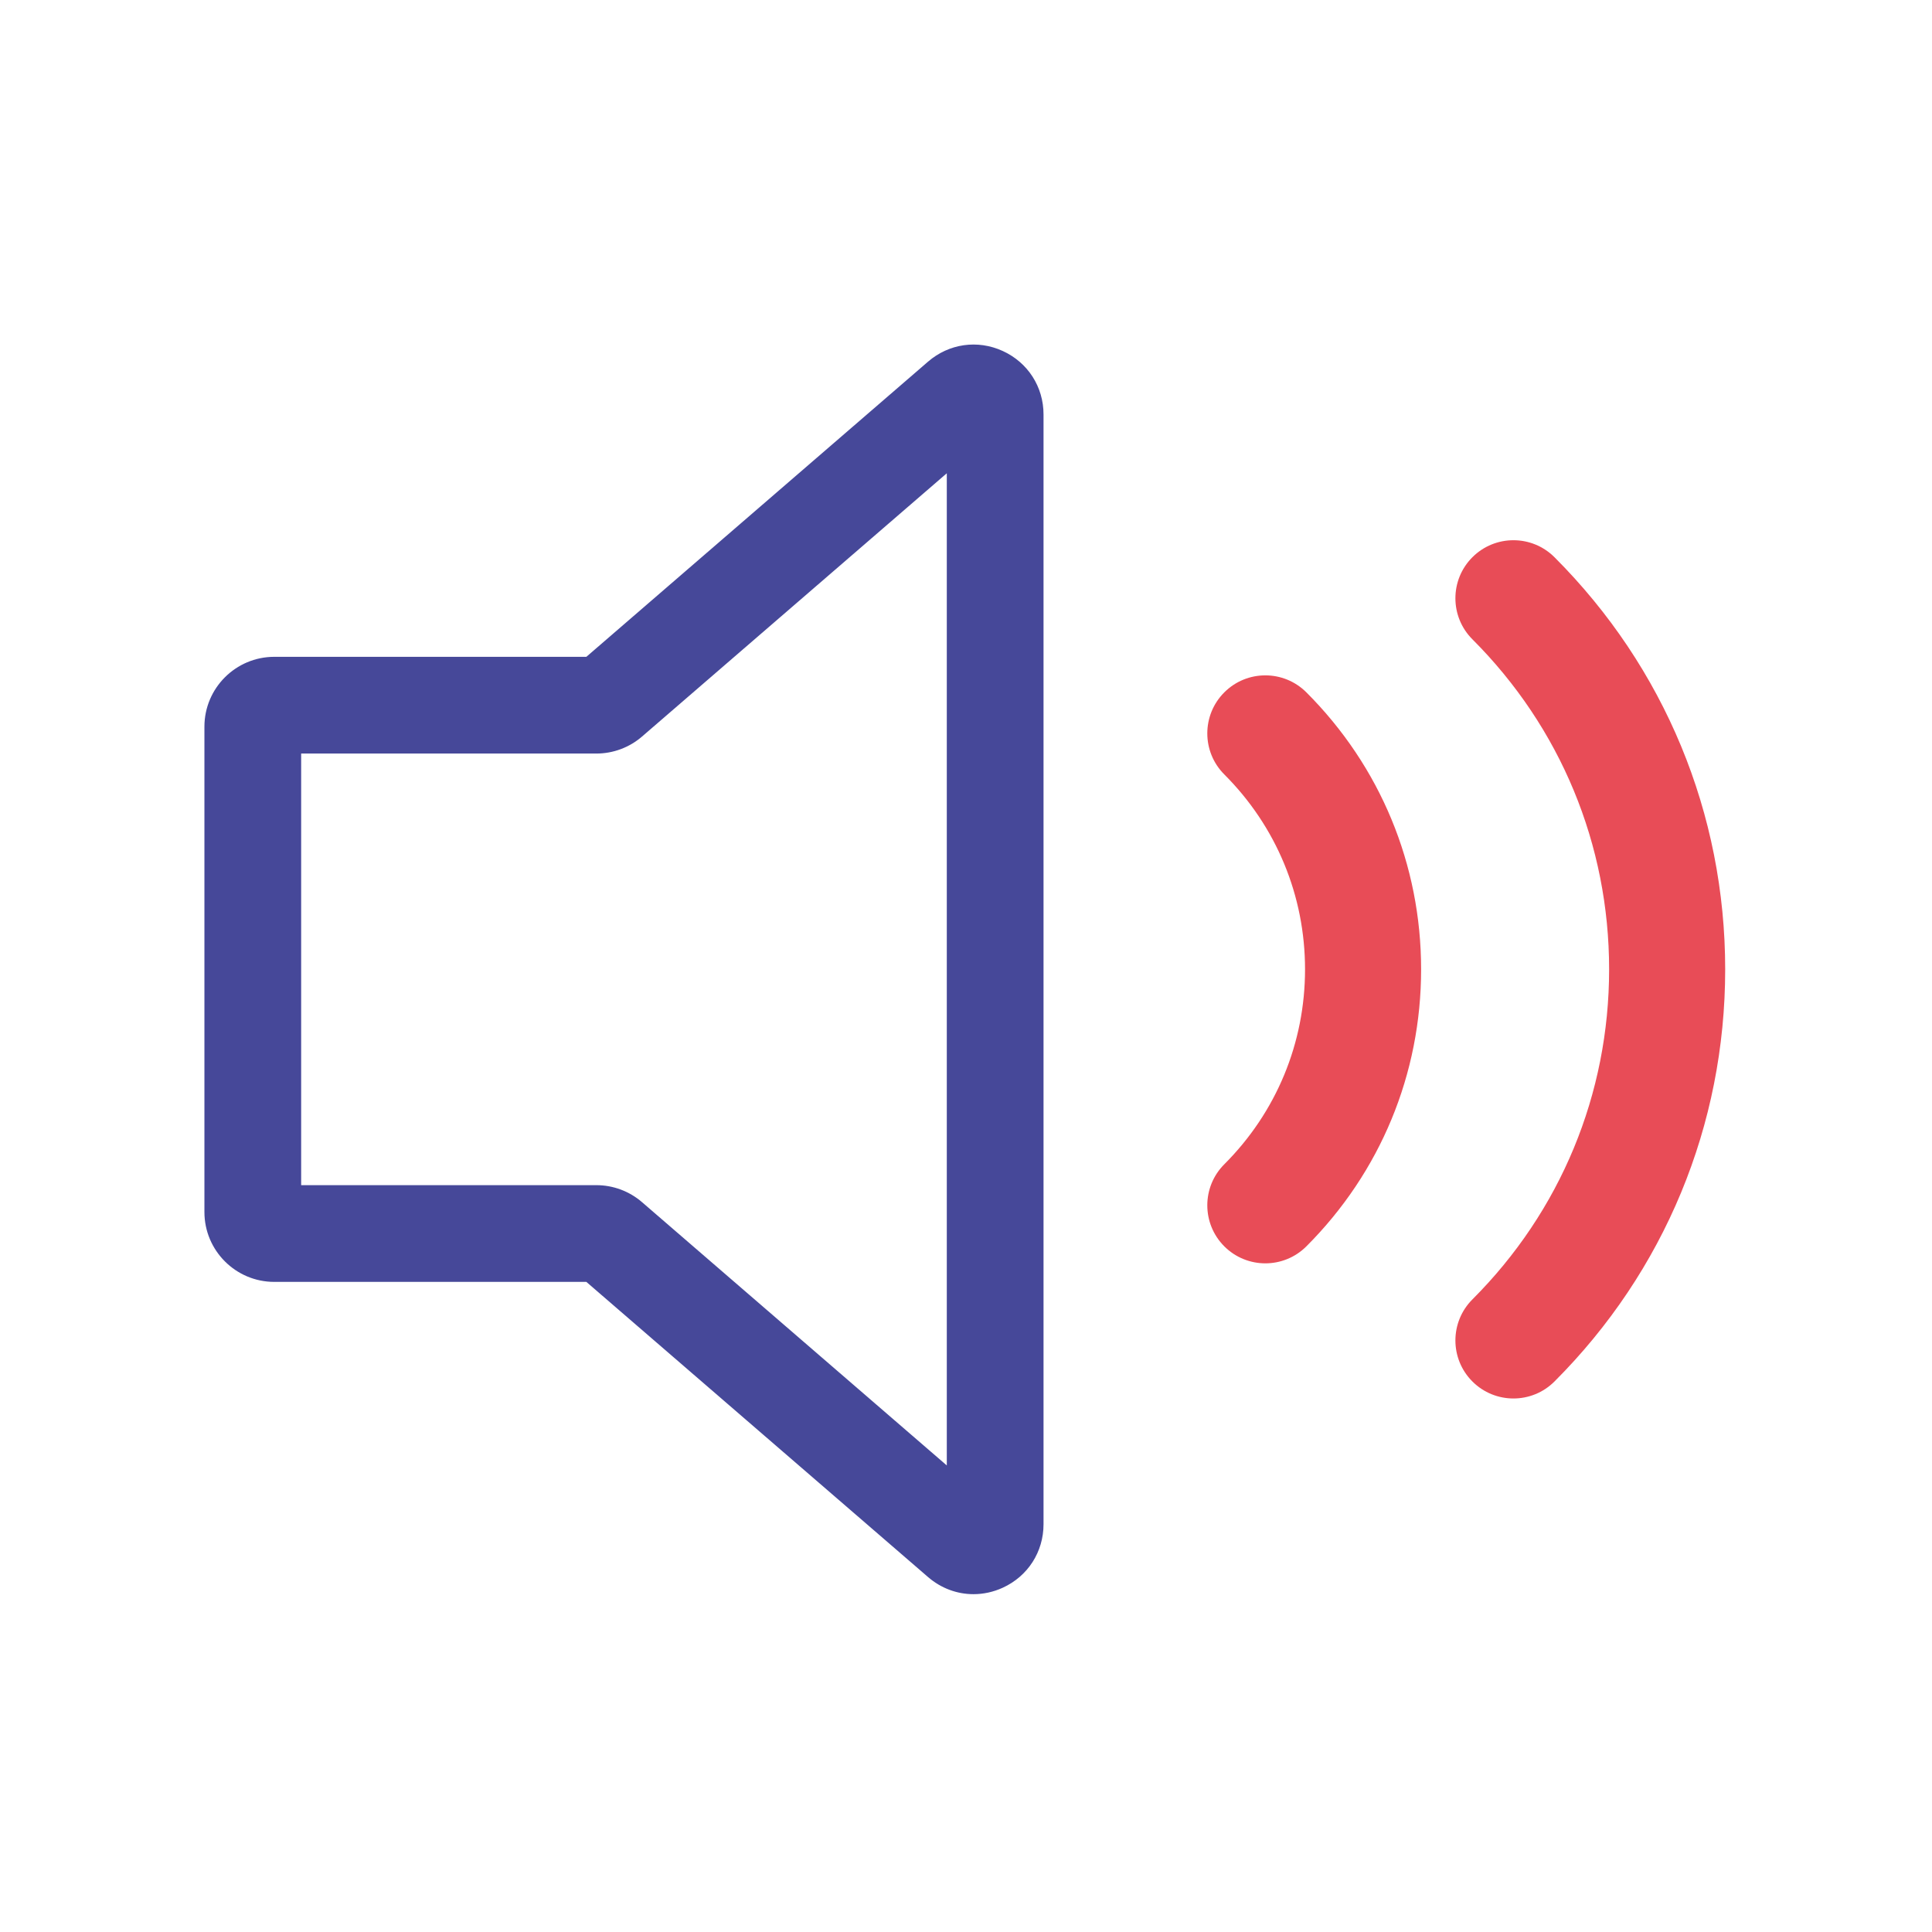
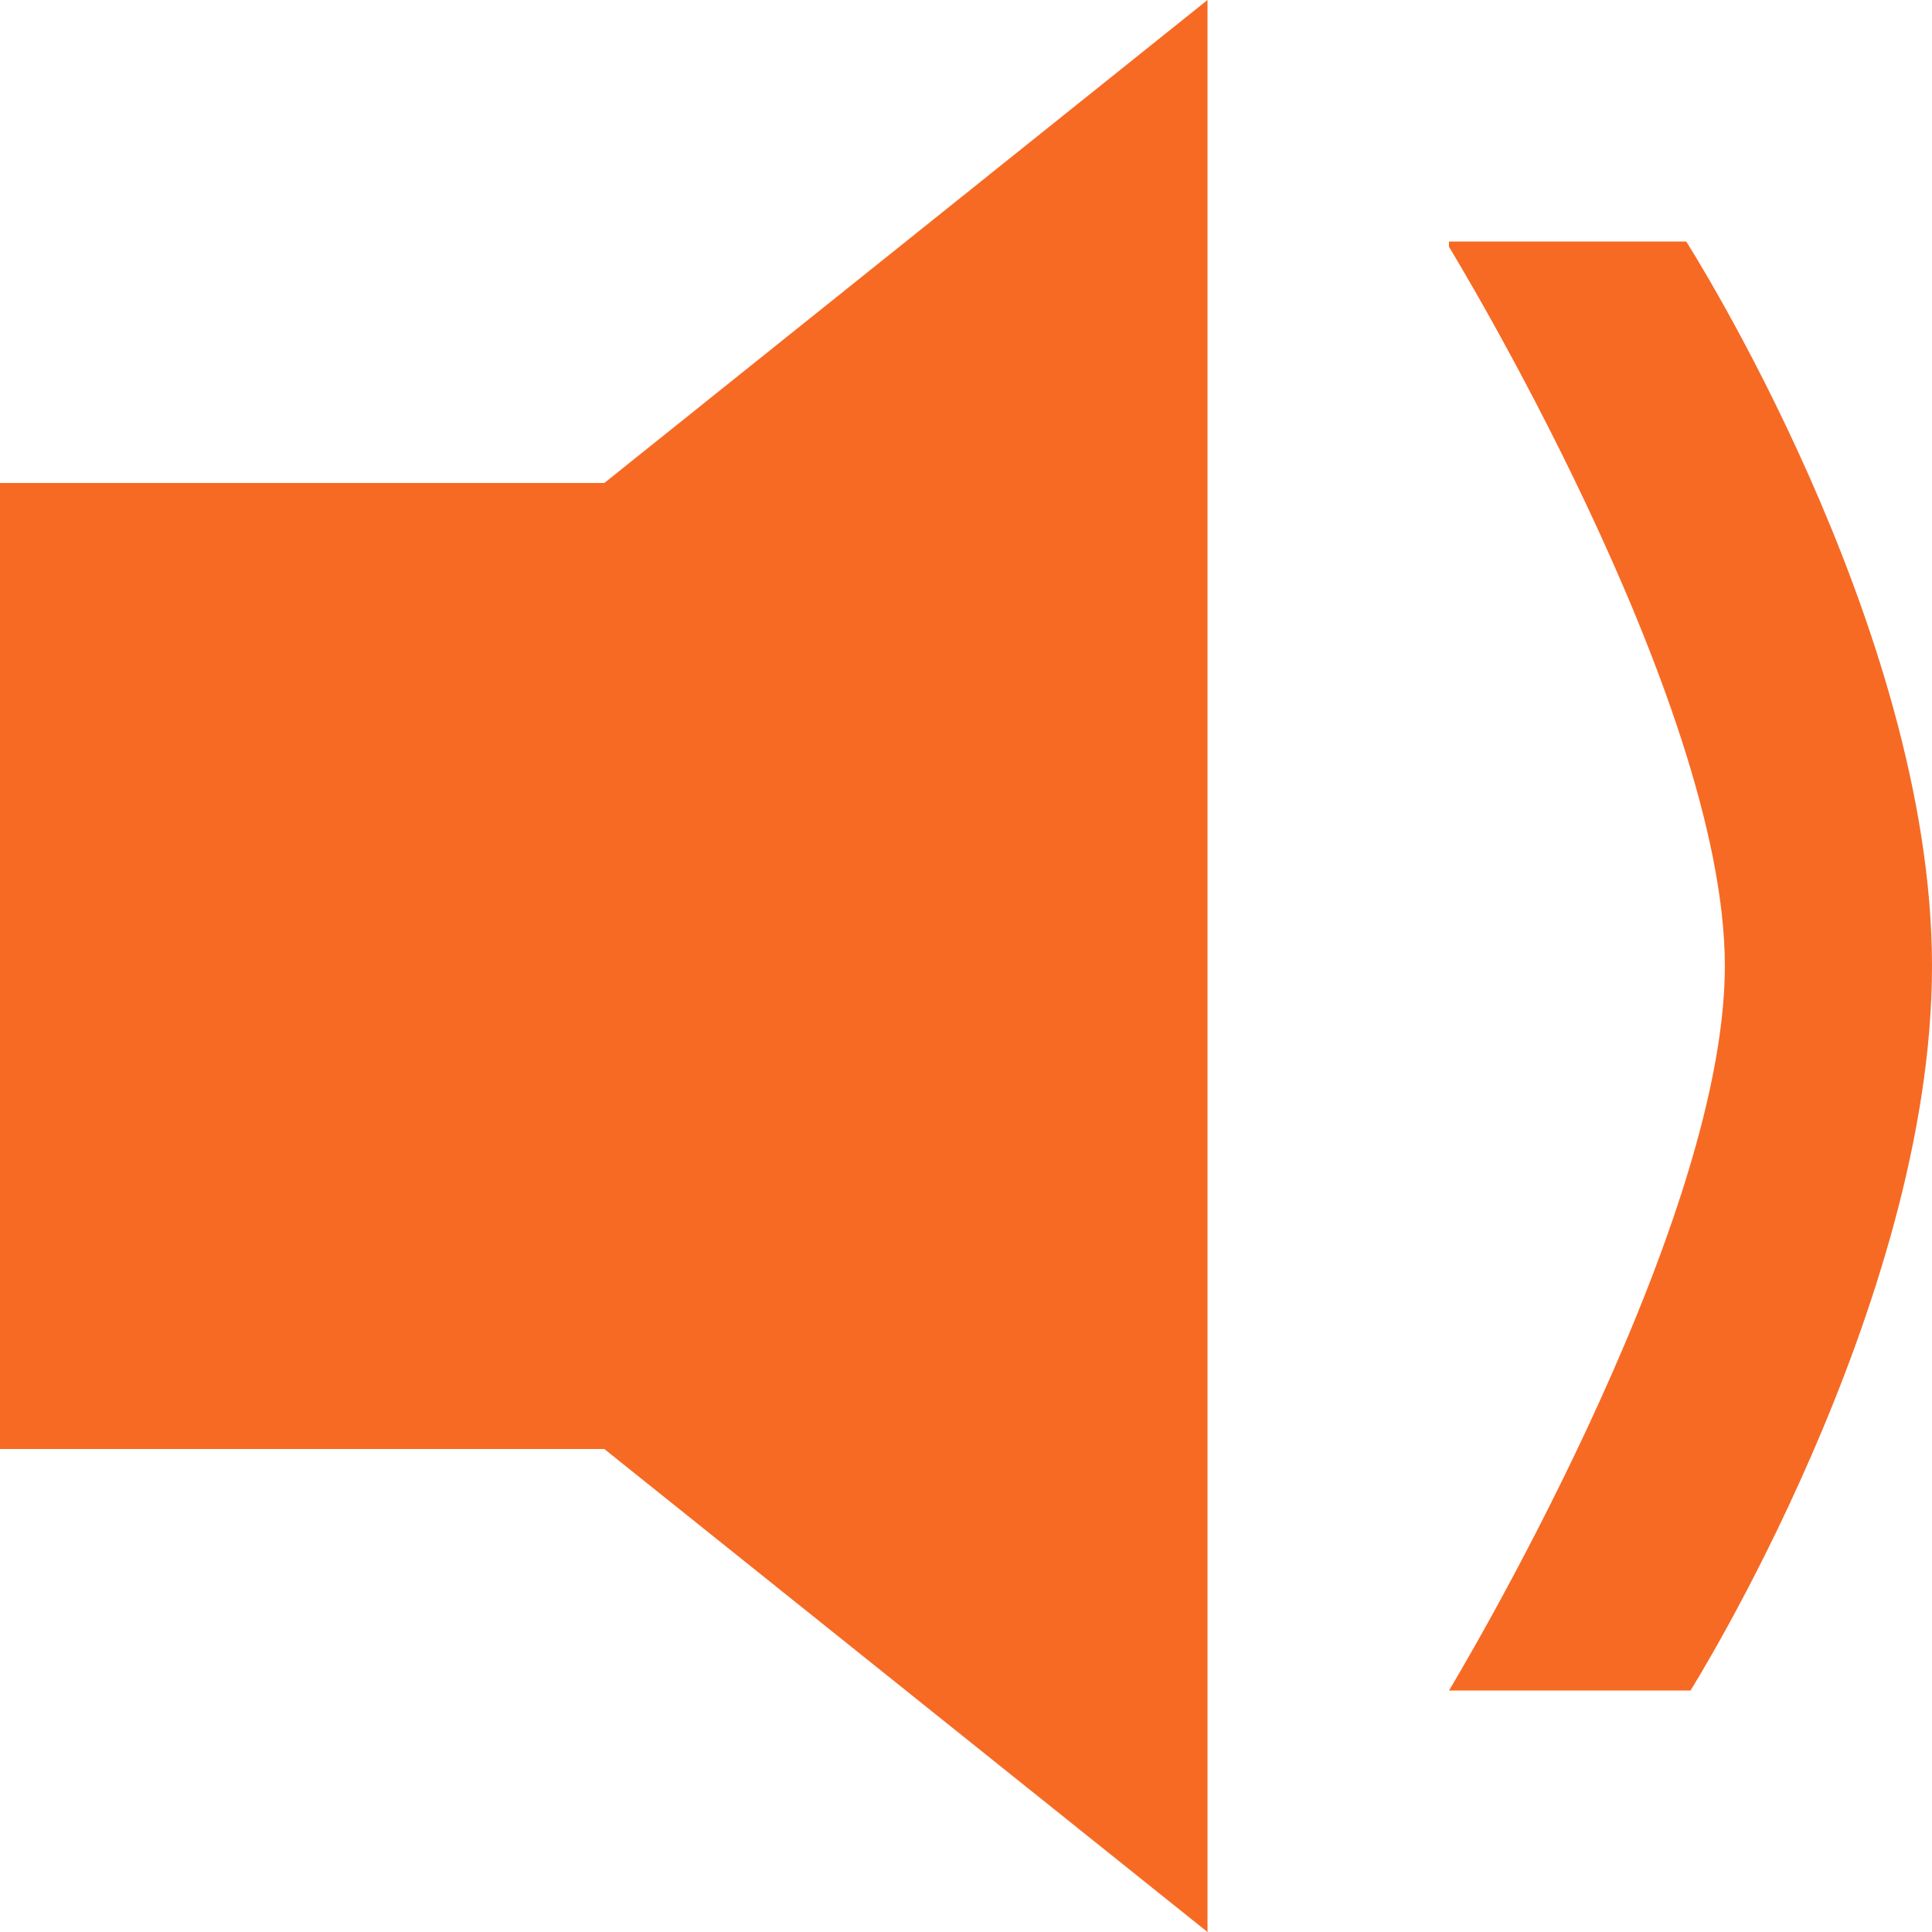
- <svg xmlns="http://www.w3.org/2000/svg" t="1533180802725" class="icon" style="" viewBox="0 0 1024 1024" version="1.1" p-id="5916" width="200" height="200">
-   <defs>
-     <style type="text/css" />
-   </defs>
-   <path d="M670.657 669.599c-7.872 0-15.744-3.003-21.752-9.009-12.013-12.012-12.013-31.488 0-43.502 27.598-27.594 42.792-64.285 42.792-103.309 0-39.026-15.194-75.715-42.792-103.312-12.013-12.013-12.013-31.488 0-43.502 12.014-12.013 31.488-12.012 43.503 0.001 39.22 39.215 60.811 91.354 60.811 146.813 0 55.457-21.591 107.593-60.811 146.811-6.008 6.006-13.88 9.009-21.751 9.009M802.156 741.226c-7.872 0-15.745-3.003-21.752-9.01-12.013-12.012-12.013-31.488 0-43.501 46.729-46.727 72.462-108.854 72.462-174.936 0-66.083-25.733-128.209-72.462-174.938-12.013-12.012-12.013-31.488 0-43.502 12.015-12.012 31.489-12.012 43.503 0 58.347 58.348 90.479 135.923 90.479 218.439 0 82.511-32.132 160.091-90.479 218.437-6.008 6.008-13.88 9.011-21.751 9.011" fill="#E84C57" p-id="5917" />
-   <path d="M515.967 844.944c-8.657 0.001-17.161-3.09-24.079-9.065L310.774 679.428H145.358c-20.406 0-37.01-16.604-37.01-37.014V385.14c0-20.407 16.604-37.009 37.01-37.009h165.416l181.113-156.452c11.093-9.582 26.265-11.747 39.594-5.646 13.328 6.101 21.61 18.994 21.61 33.653v588.186c0 14.658-8.282 27.555-21.61 33.653-5.014 2.294-10.293 3.419-15.514 3.419m-356.35-216.785H316.08a37.001 37.001 0 0 1 24.191 9.003l161.552 139.553V250.843l-161.55 139.552a37.018 37.018 0 0 1-24.193 9.002H159.617v228.762z" fill="#464899" p-id="5918" />
+ <svg xmlns="http://www.w3.org/2000/svg" viewBox="0 0 18 18">
+   <g id="图层_41" data-name="图层 41">
+     <polygon points="5.63 13.5 0 13.5 0 4.5 5.63 4.5 11.25 0 11.25 18 5.63 13.5 5.63 13.5" style="fill:#f76a24" />
+     <path d="M13.5,2.25h2.21S18,5.83,18,9s-2.25,6.75-2.25,6.75H13.5S16.07,11.5,16.07,9s-2.57-6.7-2.57-6.7Z" style="fill:#f76a24" />
+   </g>
</svg>
